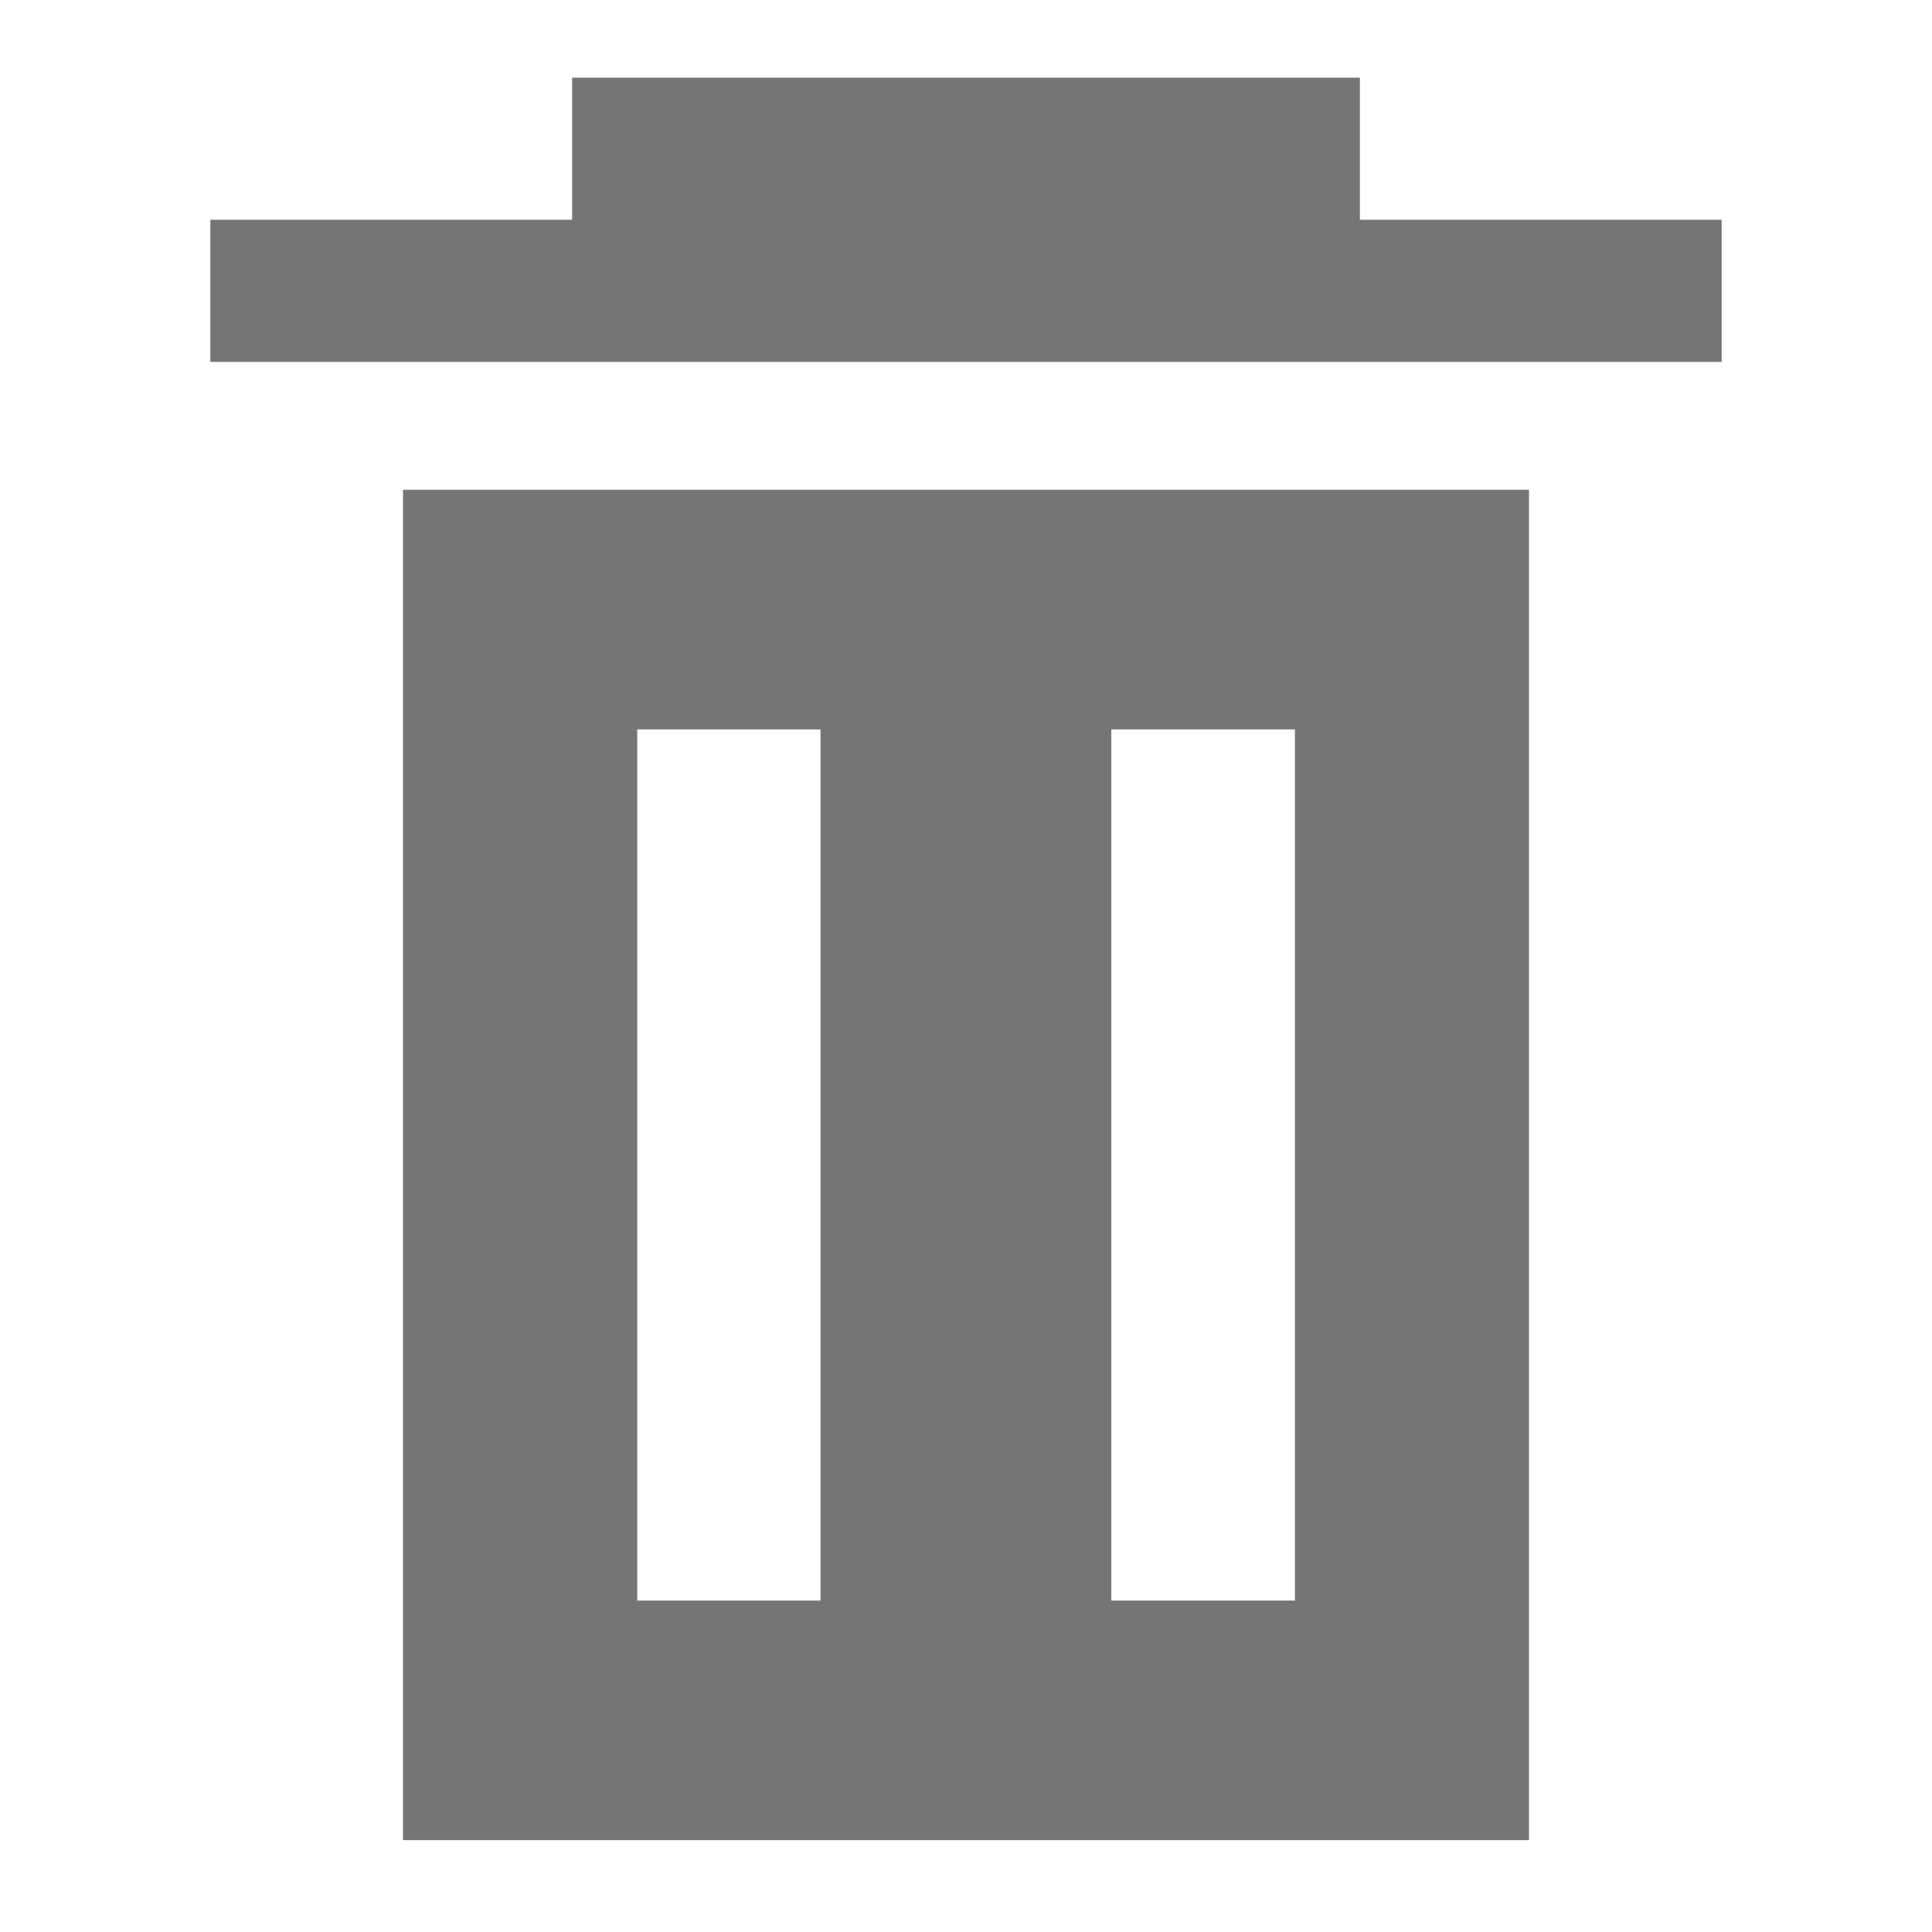
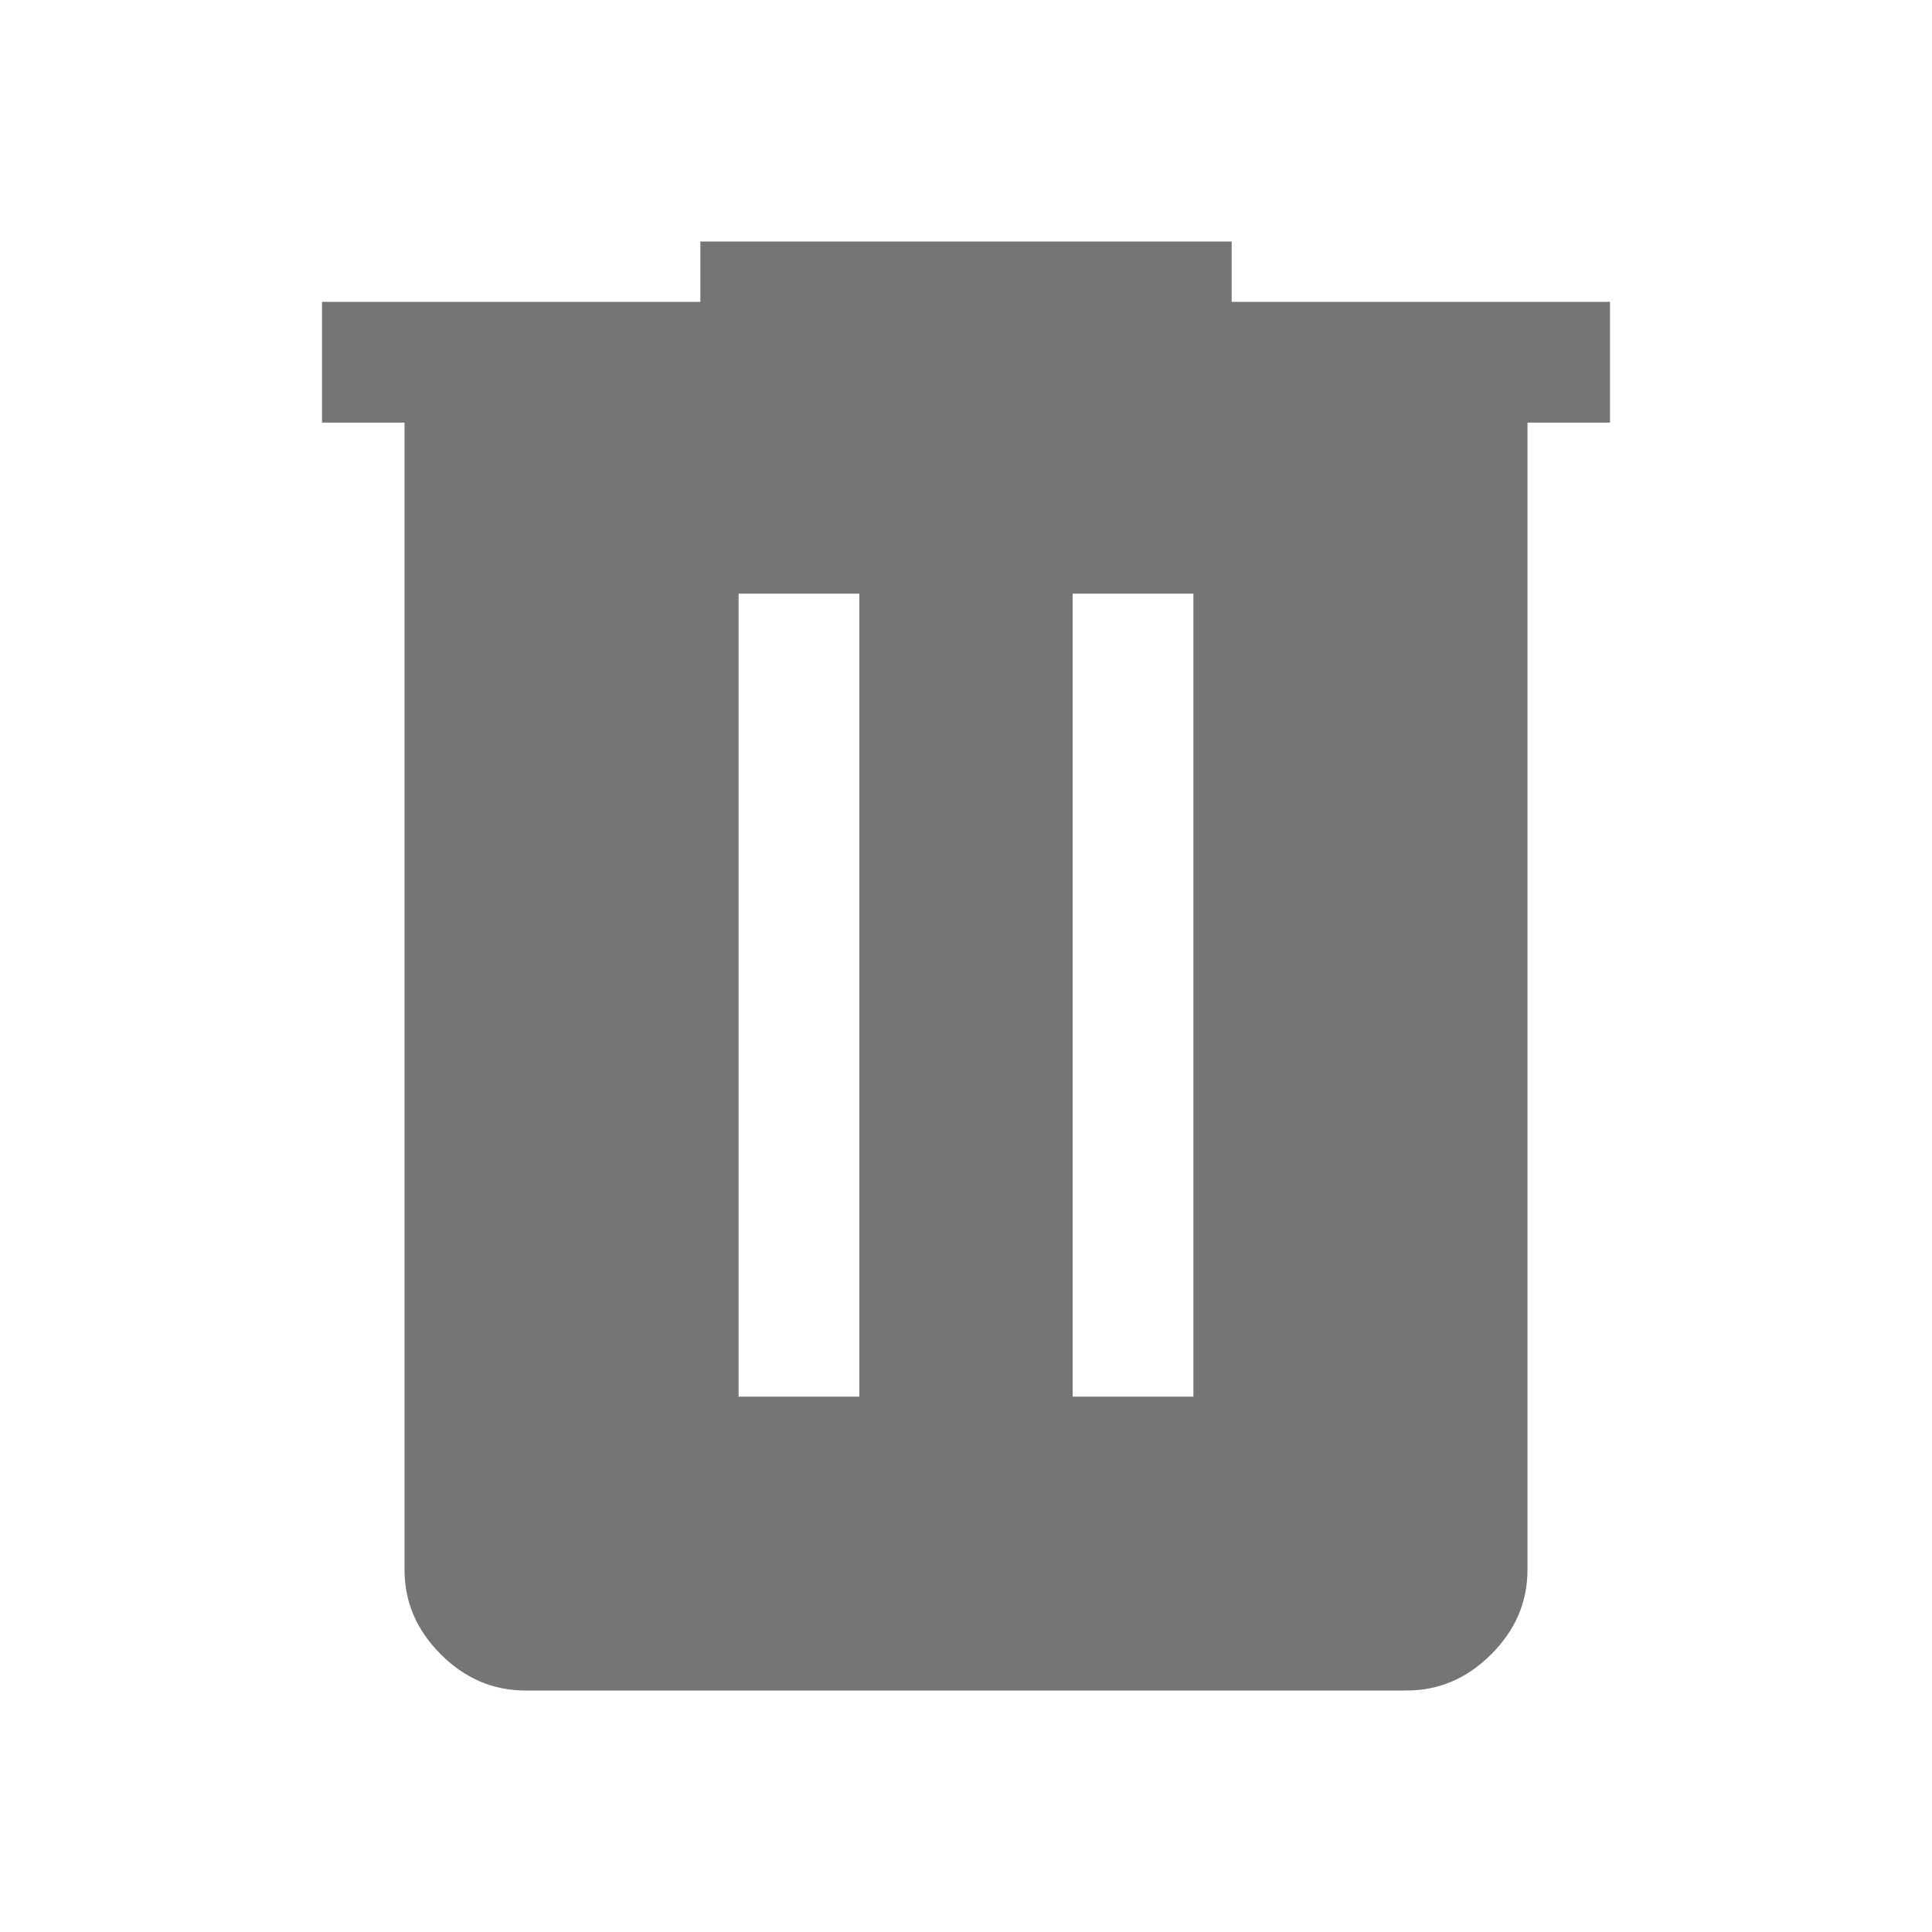
- <svg xmlns="http://www.w3.org/2000/svg" fill="#757575" height="24" viewBox="0 0 24 24" width="24" version="1.1" id="svg4">
-   <defs id="defs8" />
-   <path id="path5145" style="fill:#757575;fill-opacity:1;stroke:none;stroke-width:1.4;stroke-linecap:square;stroke-linejoin:miter;stroke-dasharray:none" d="M 7.107 0.965 L 7.107 2.73 L 2.613 2.73 L 2.613 4.496 L 21.387 4.496 L 21.387 2.73 L 16.893 2.73 L 16.893 0.965 L 7.107 0.965 z M 5.006 6.084 L 5.006 22.859 L 18.994 22.859 L 18.994 6.084 L 5.006 6.084 z M 7.916 9.061 L 10.193 9.061 L 10.193 19.883 L 7.916 19.883 L 7.916 9.061 z M 13.805 9.061 L 16.086 9.061 L 16.086 19.883 L 13.805 19.883 L 13.805 9.061 z " />
+ <svg xmlns="http://www.w3.org/2000/svg" fill="#757575" height="48" width="48">
+   <path d="M13.05 42q-1.2 0-2.1-.9-.9-.9-.9-2.1V10.5H8v-3h9.4V6h13.2v1.5H40v3h-2.05V39q0 1.2-.9 2.1-.9.9-2.1.9Zm5.3-7.3h3V14.75h-3Zm8.3 0h3V14.75h-3Z" />
</svg>
